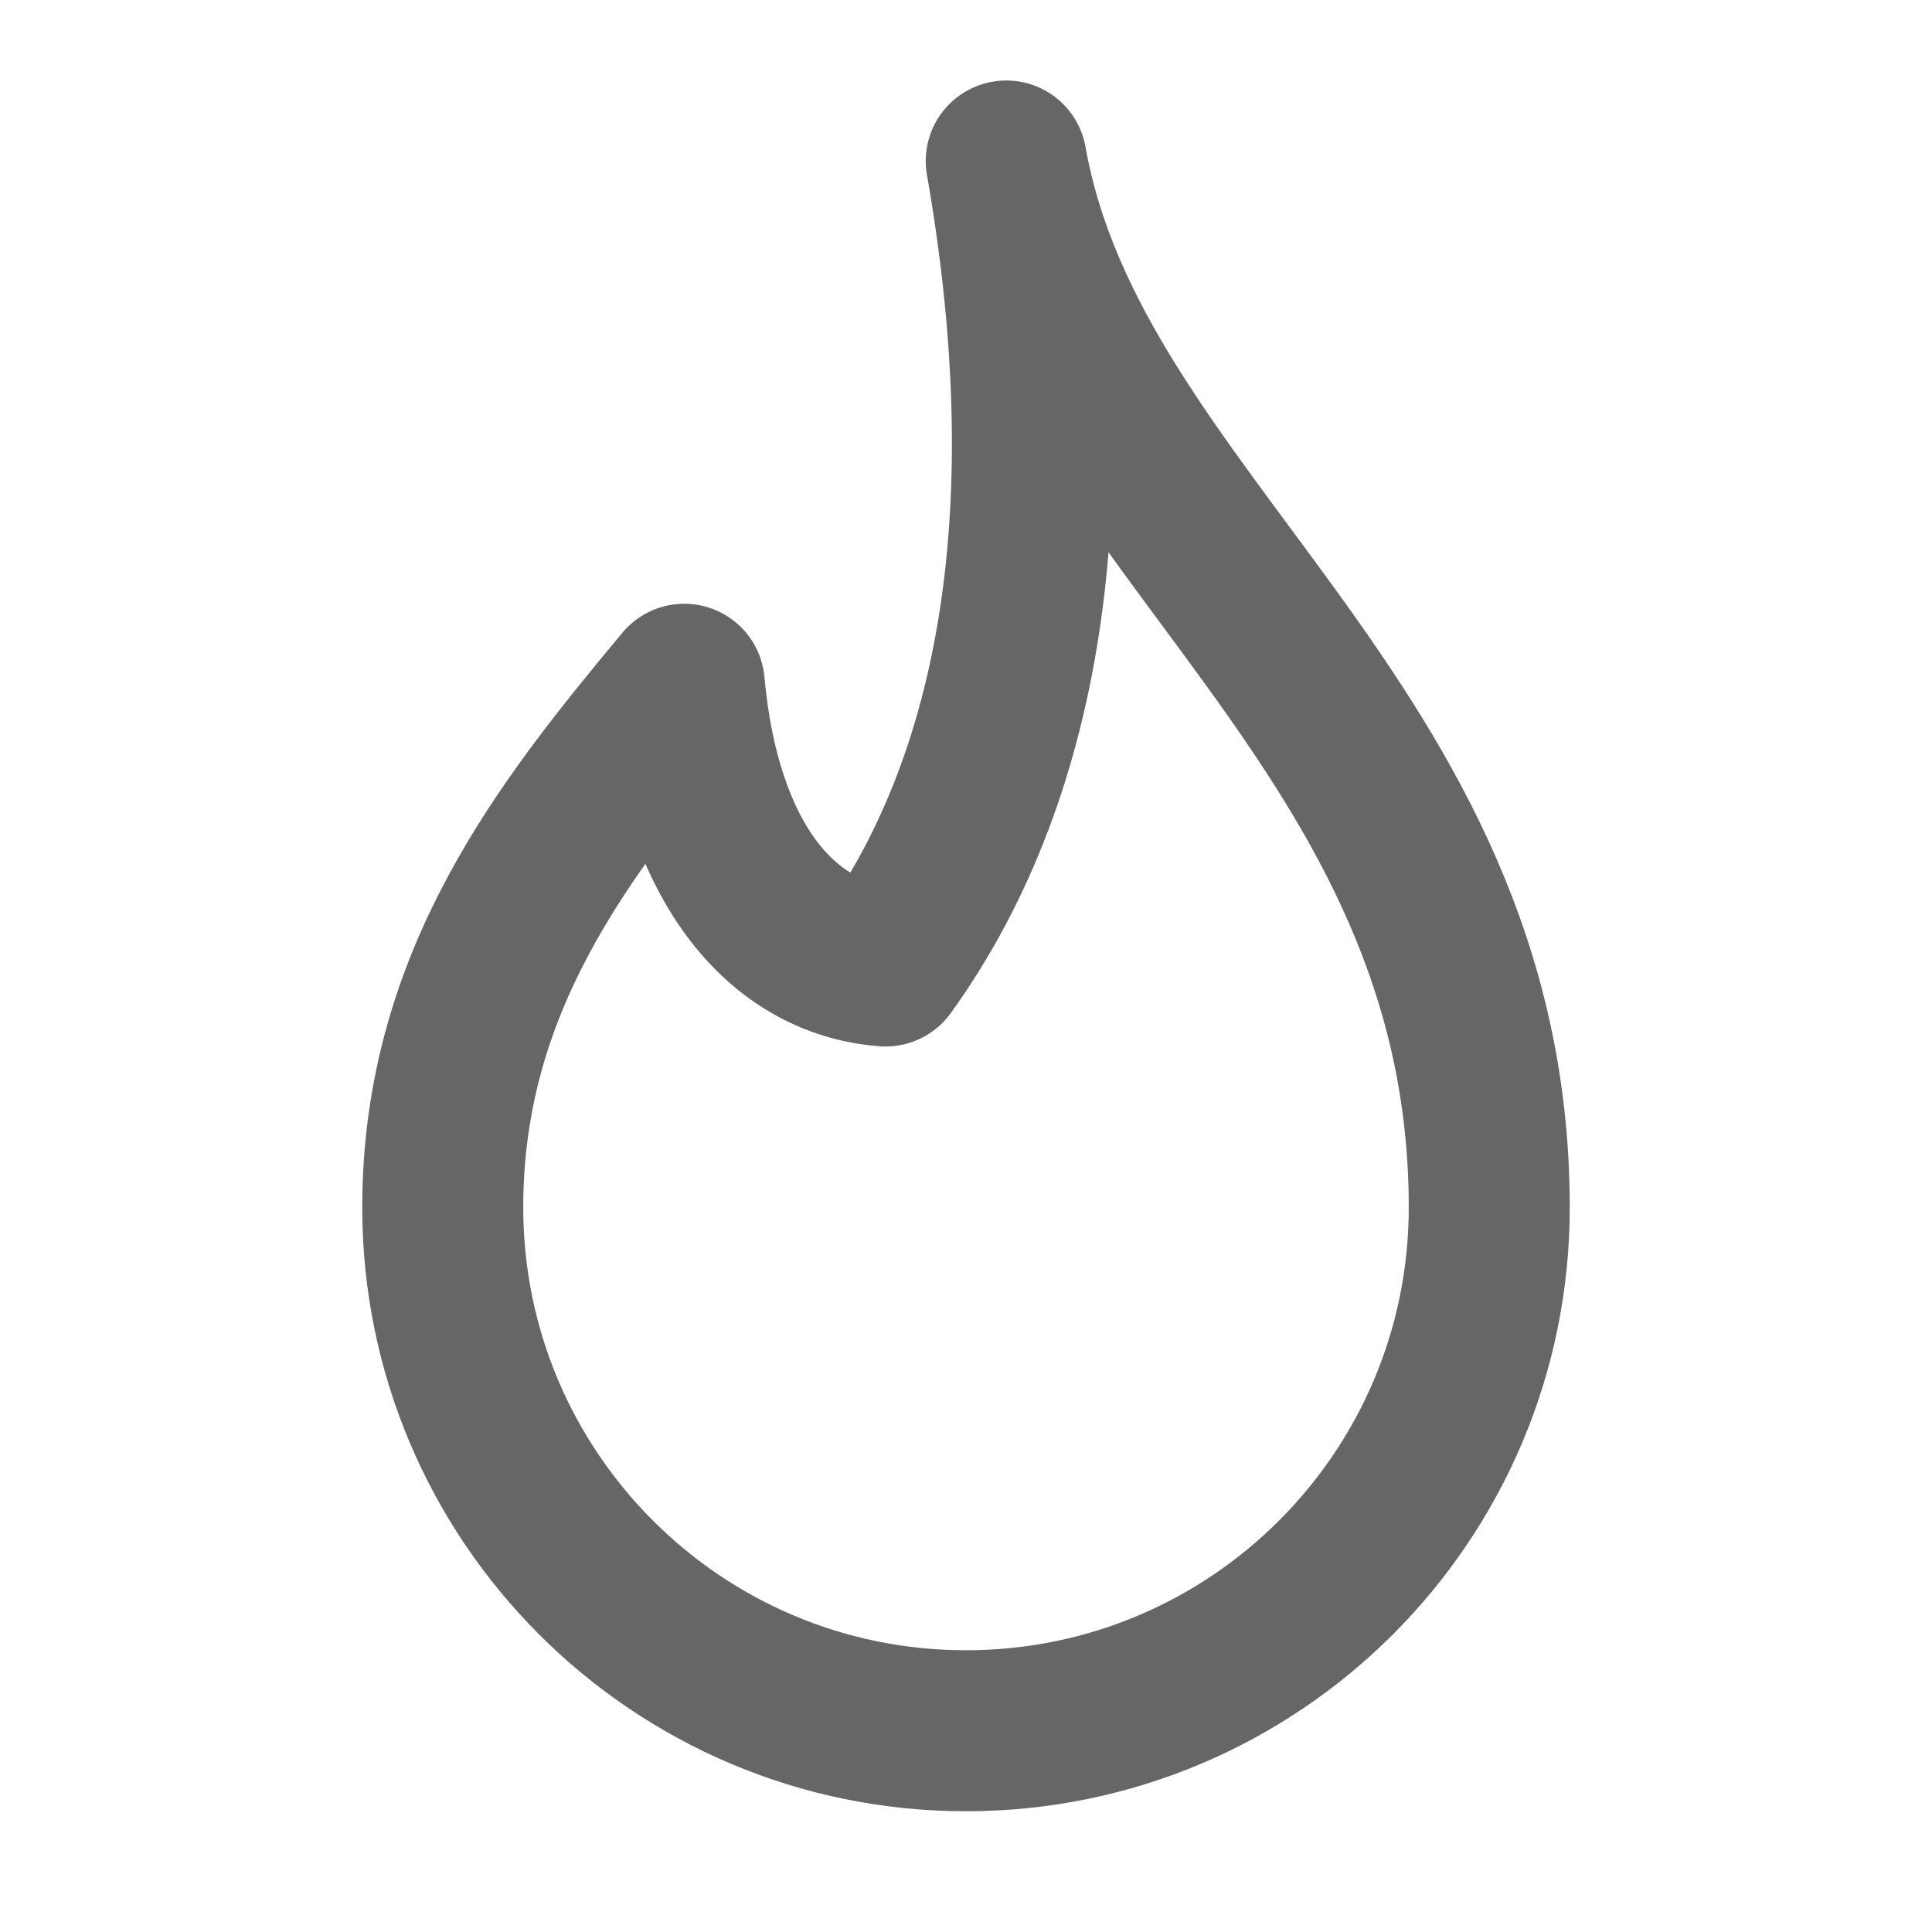
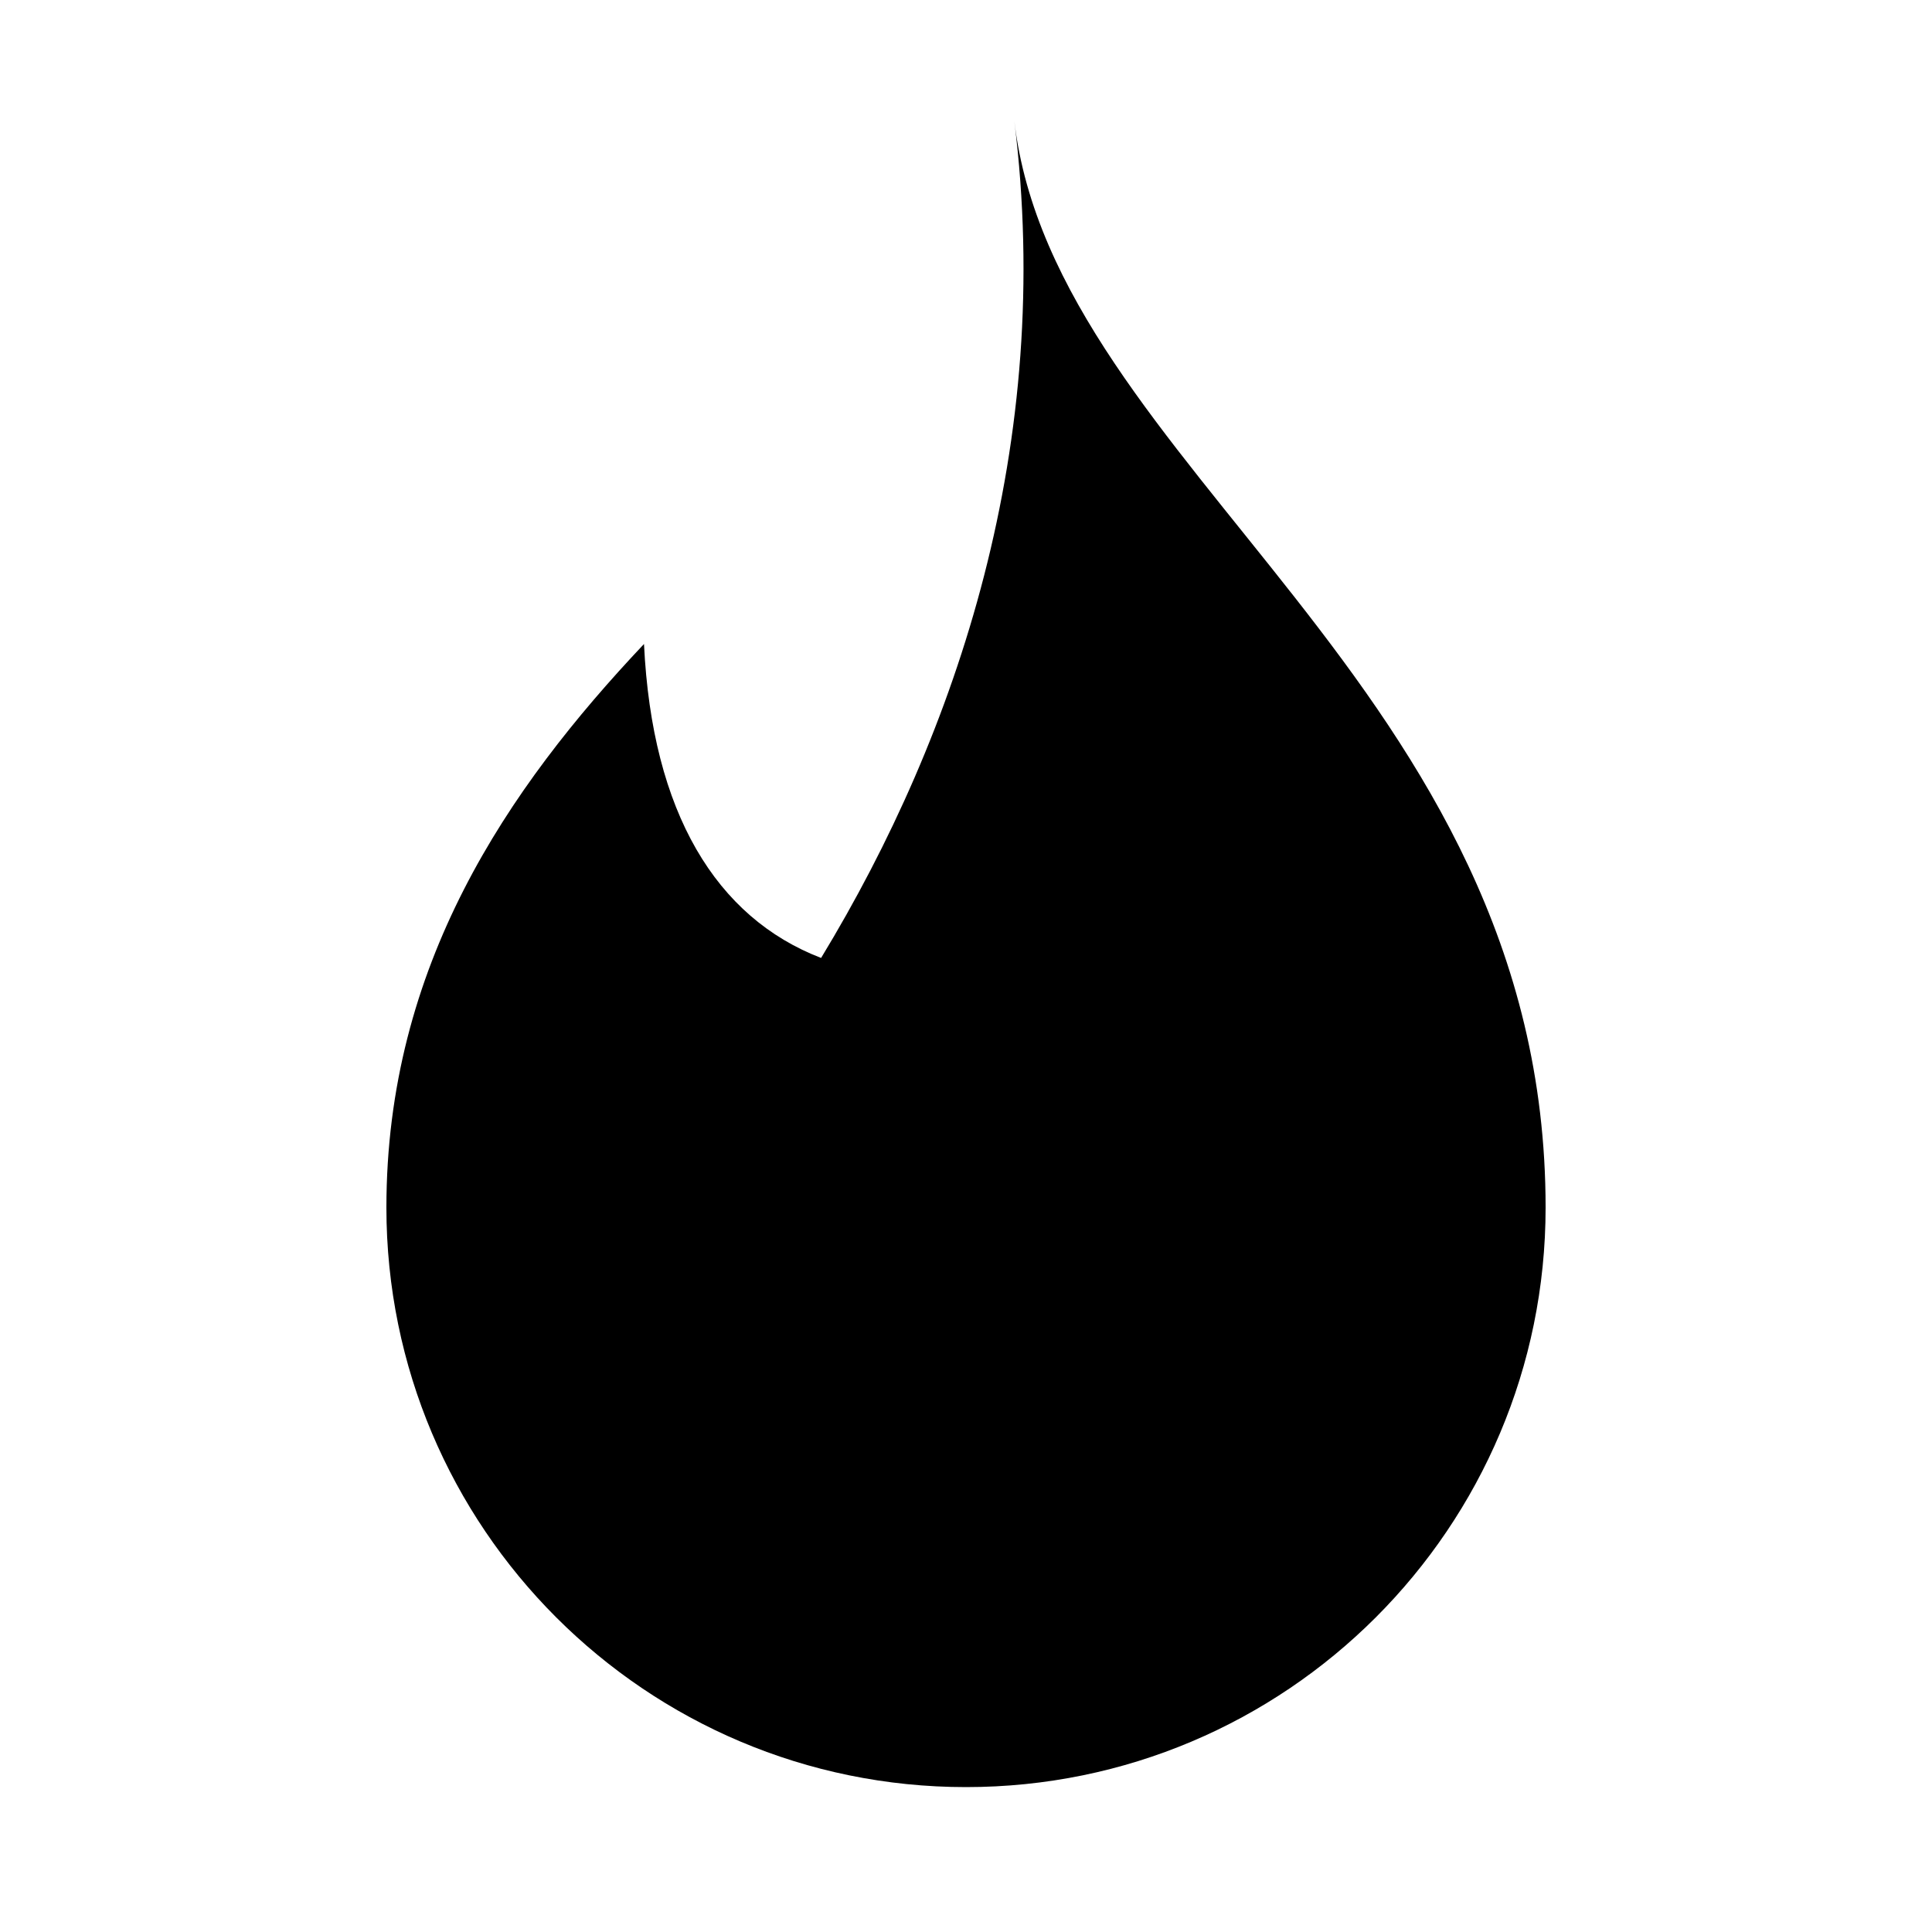
- <svg xmlns="http://www.w3.org/2000/svg" viewBox="0 0 24 24" fill="none" stroke="#666" stroke-width="2" stroke-linecap="round" stroke-linejoin="round">
-   <path d="M12.5 2c.8 4.5 6 7 6 13a6.5 6.5 0 0 1-13 0c0-2.8 1.5-4.7 3-6.5.2 2.2 1.2 3.4 2.5 3.5 1.8-2.5 2.2-6 1.5-10z" />
+ <svg xmlns="http://www.w3.org/2000/svg" viewBox="0 0 24 24">
+   <path fill="#000" d="M12.6 1.5c.5 4.3 6.6 7 6.6 13.5a7.2 7.2 0 0 1-14.4 0c0-3 1.5-5.2 3.2-7 .1 2.1.9 3.4 2.2 3.9 1.7-2.8 2.9-6.4 2.4-10.4z" />
</svg>
